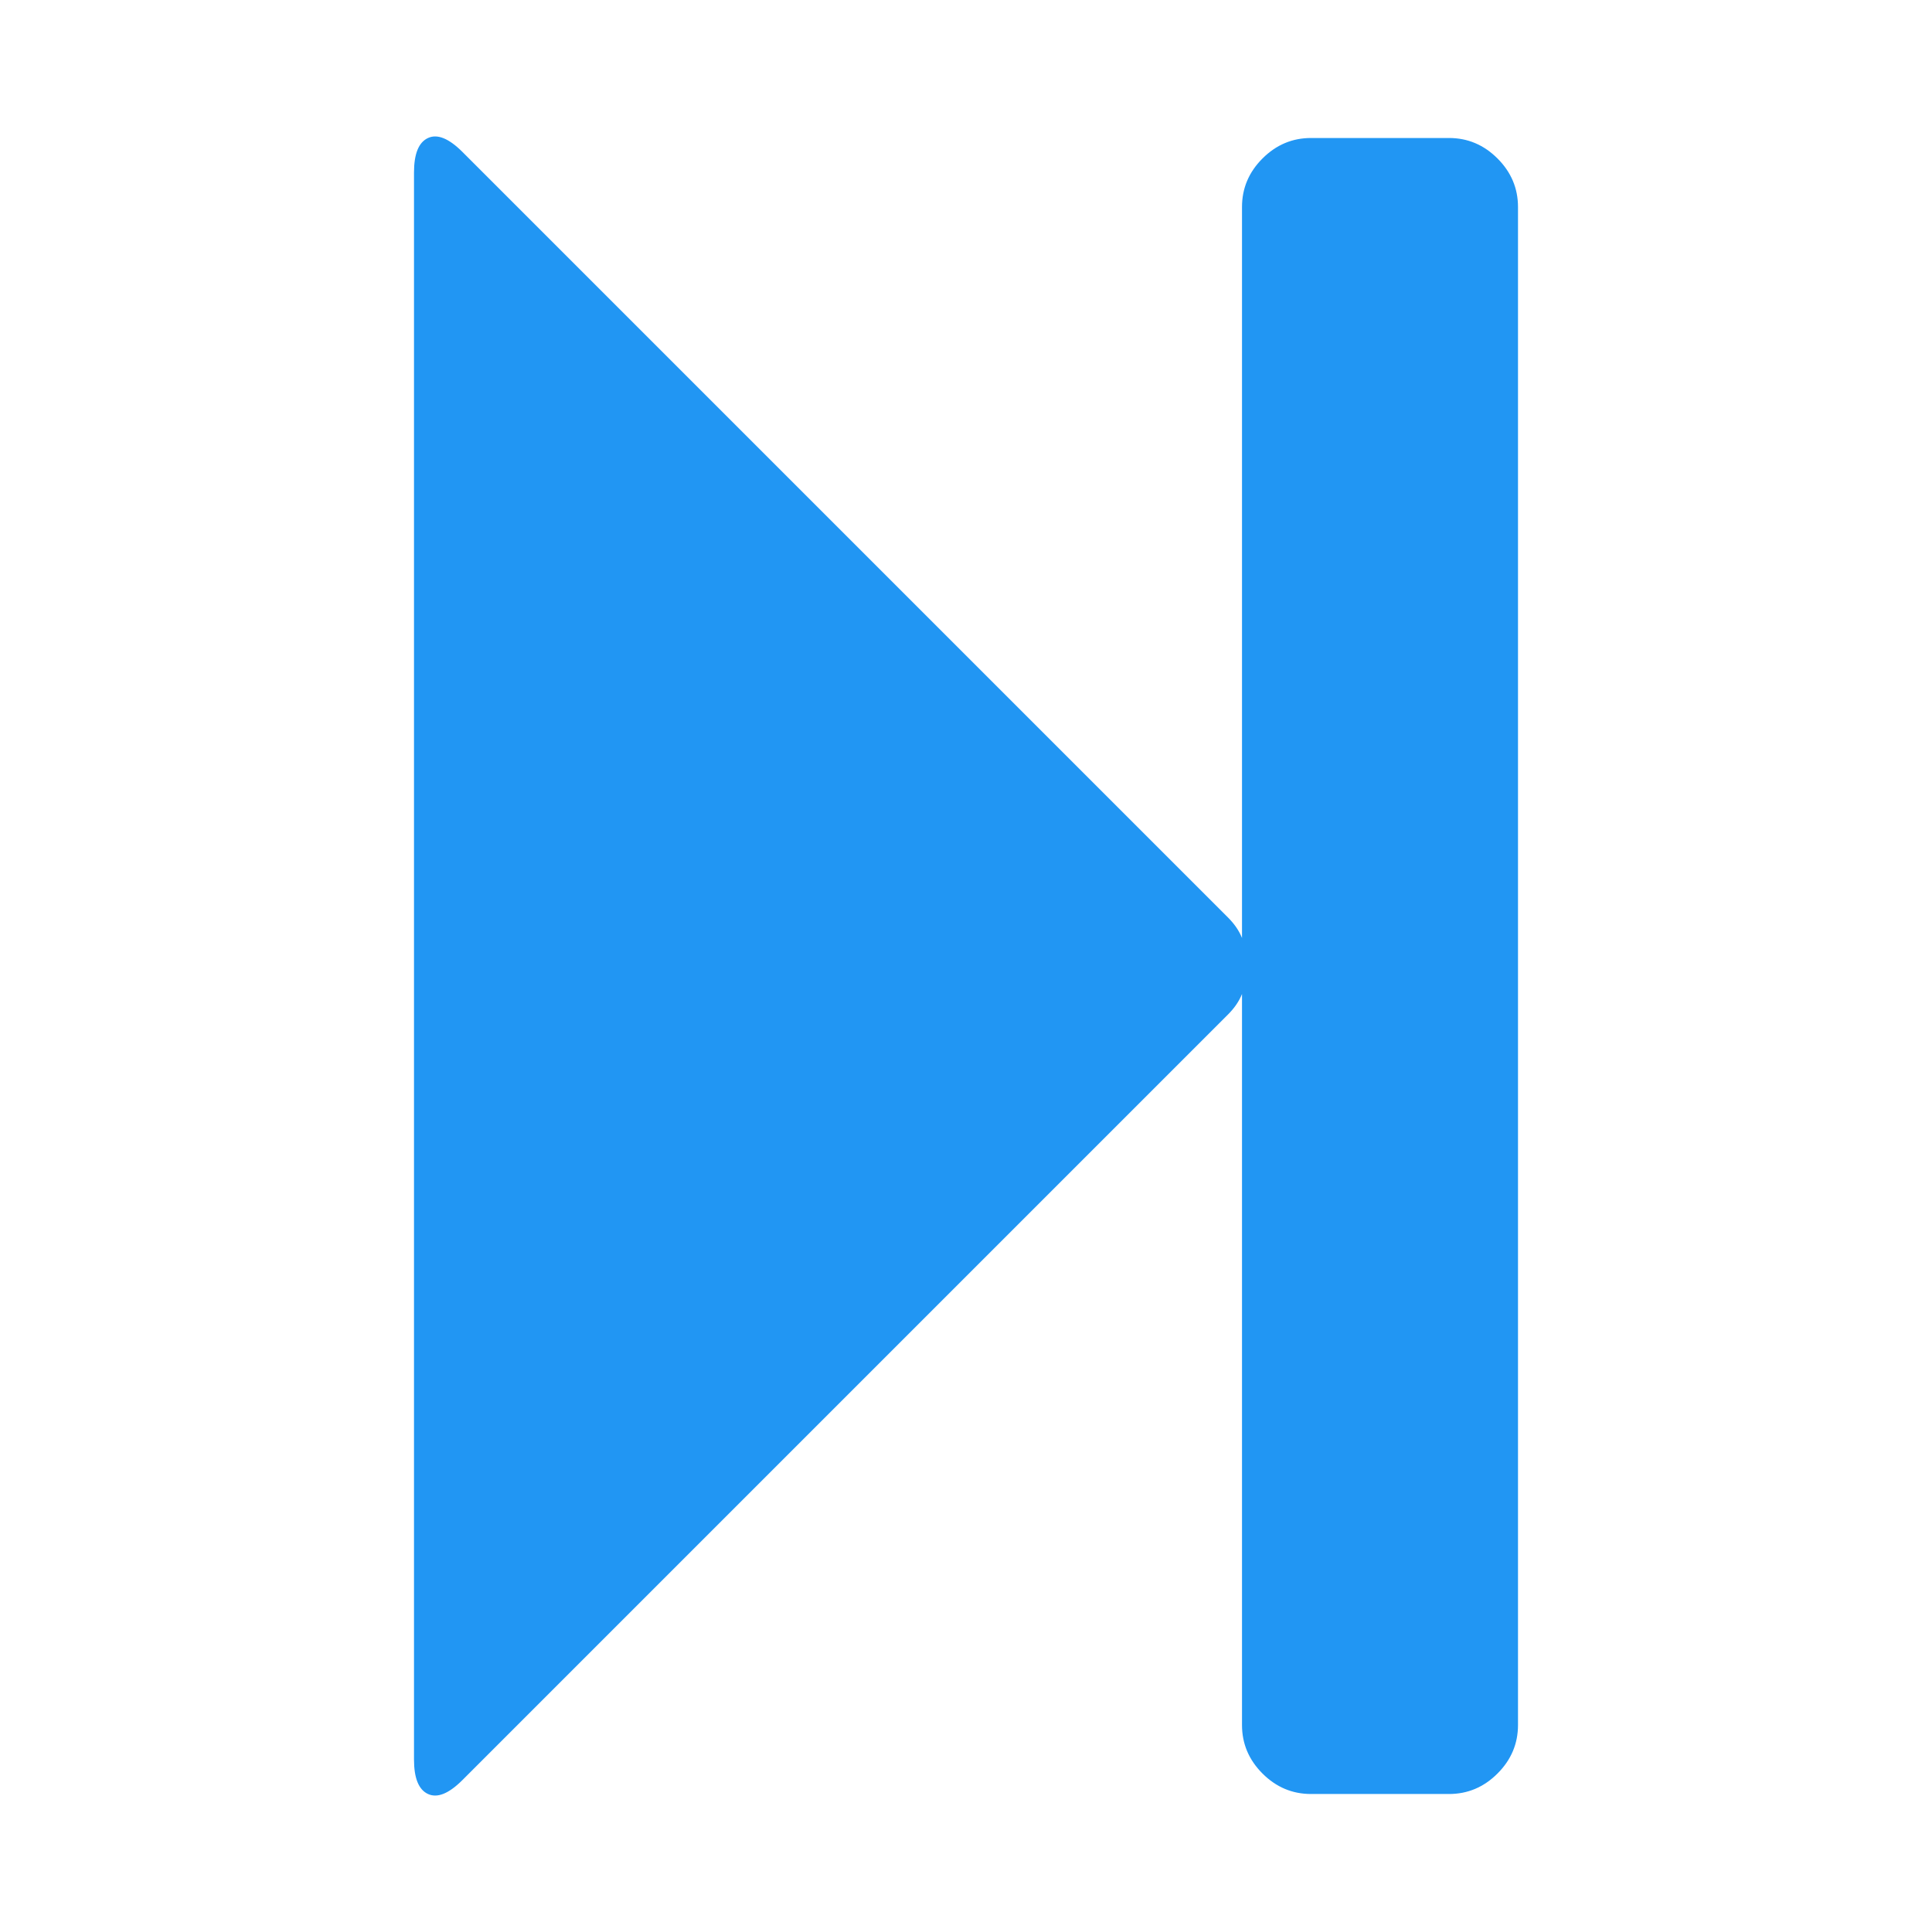
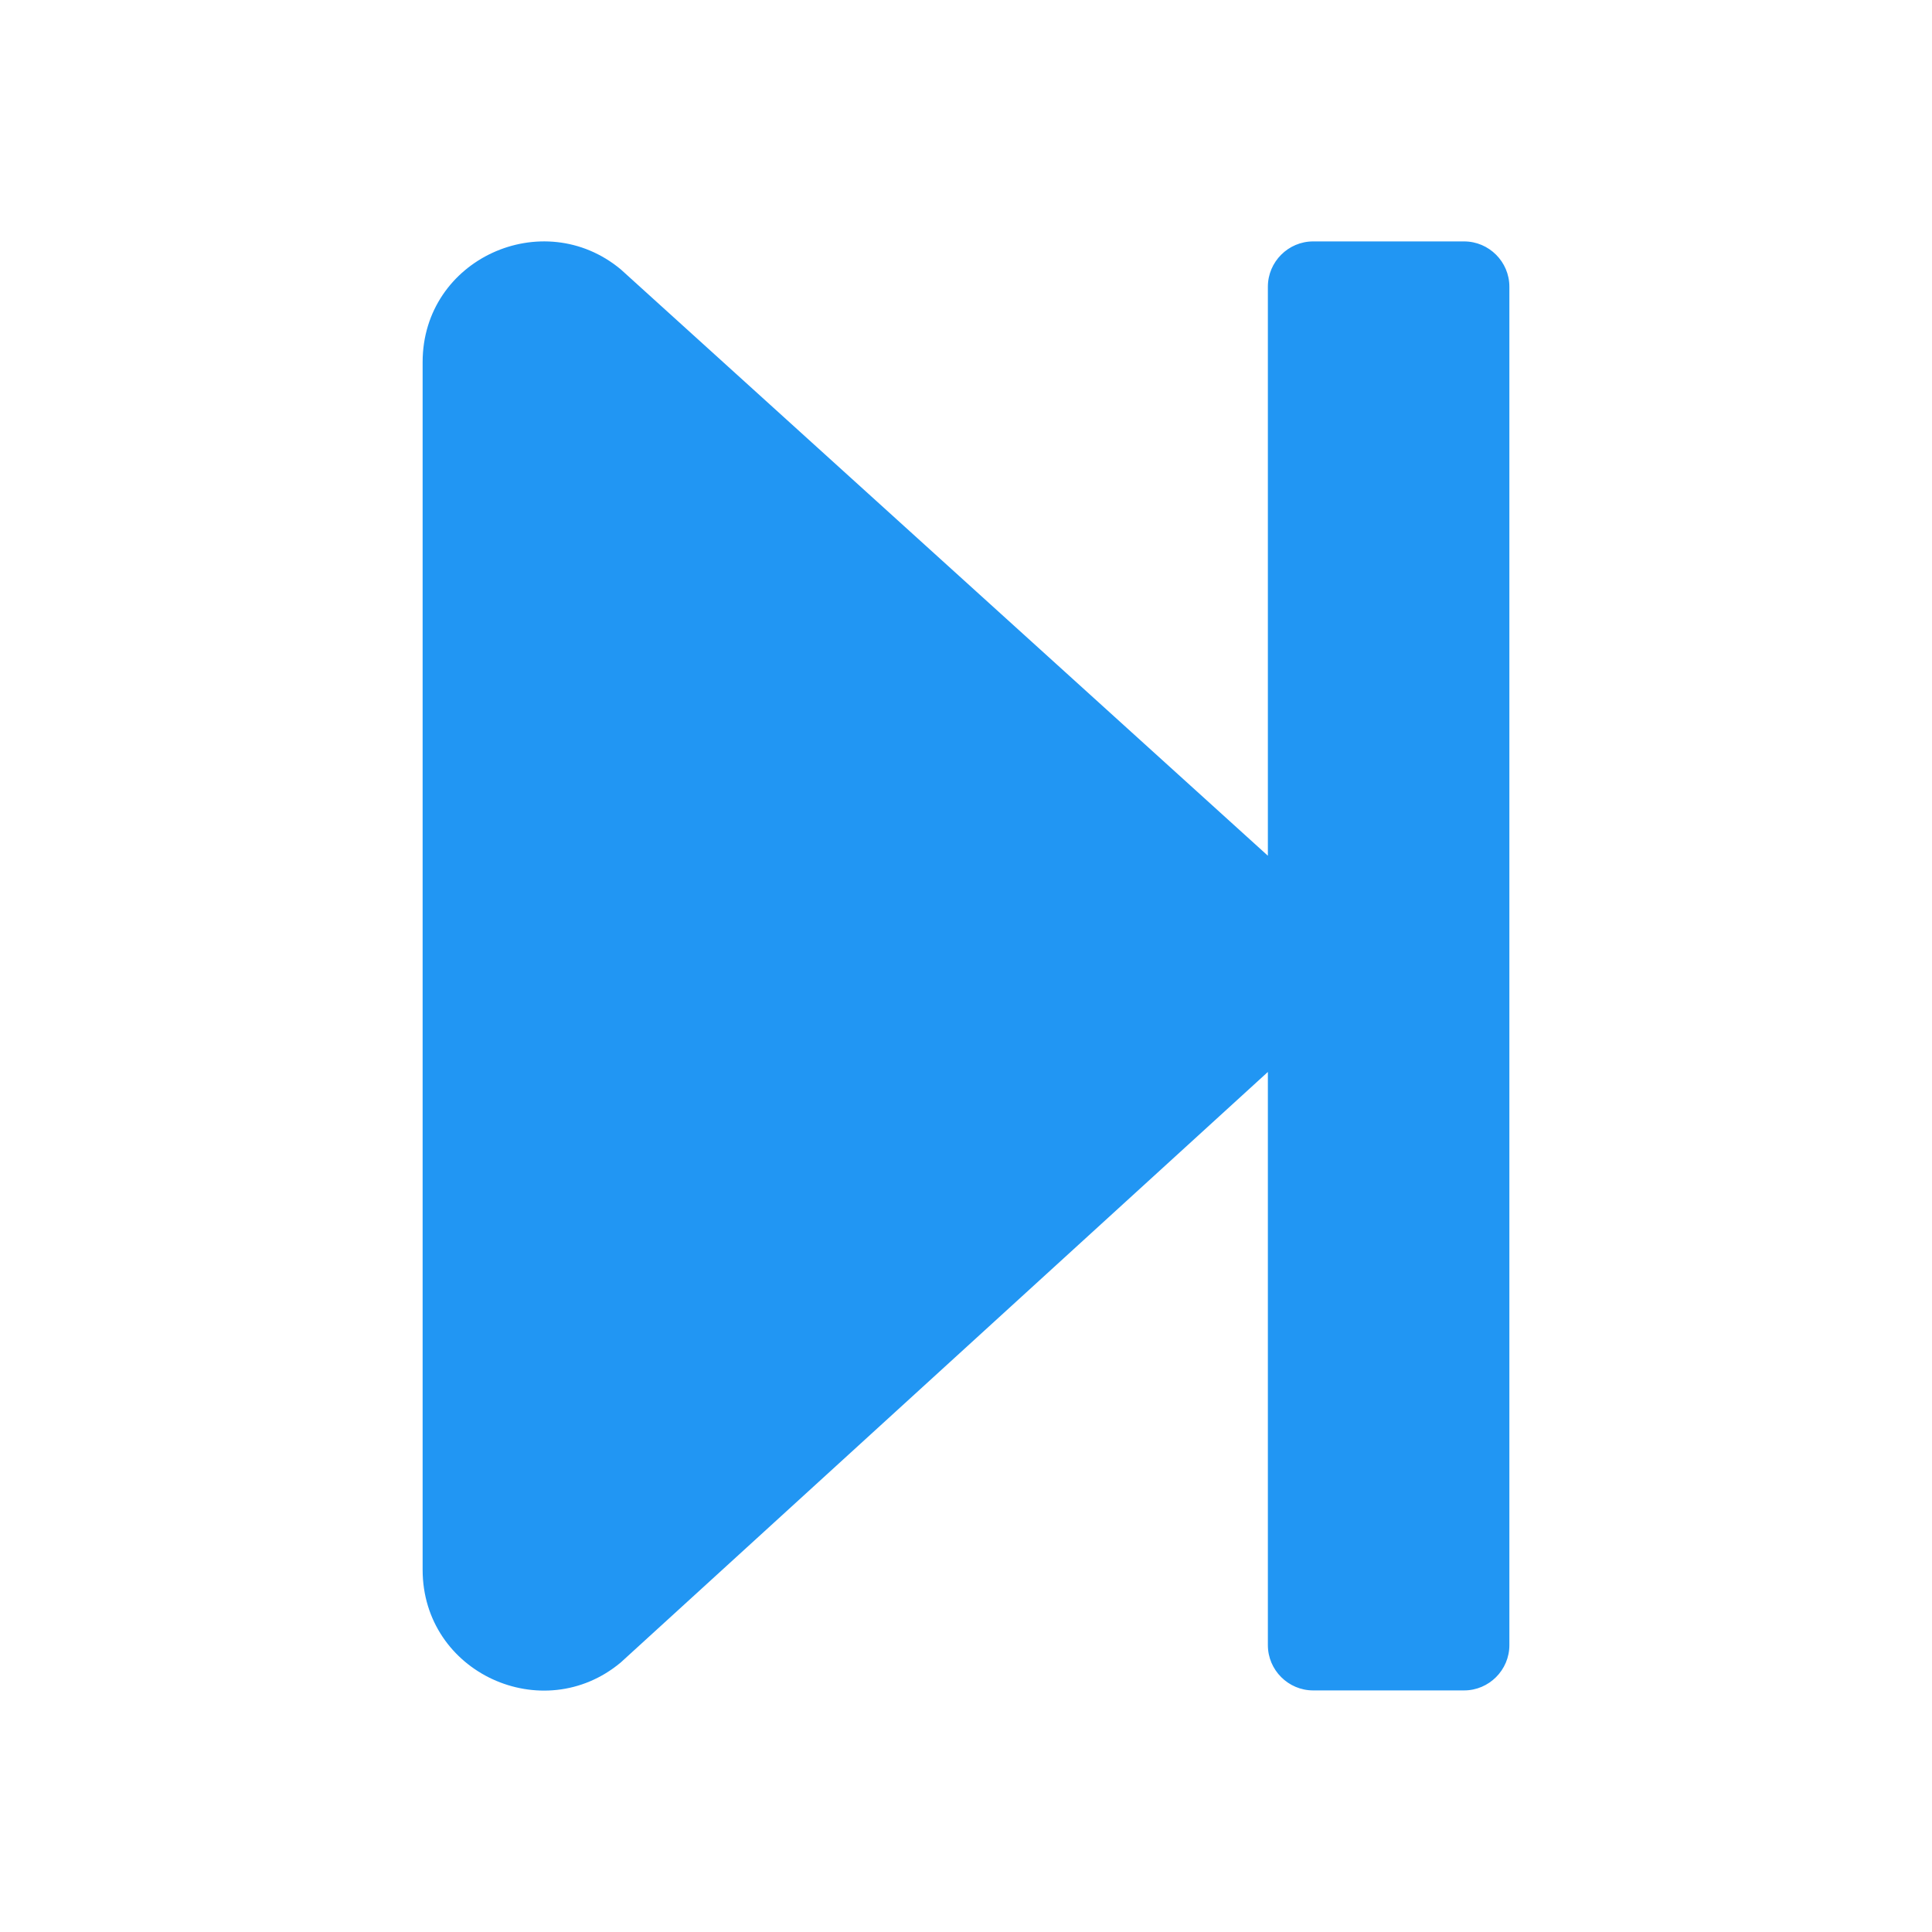
- <svg xmlns="http://www.w3.org/2000/svg" width="1792" height="1792" viewBox="0 0 1792 1792">
-   <path style="fill:#2196f3" d="M429 1651q-19 19-32 13t-13-32v-1472q0-26 13-32t32 13l710 710q9 9 13 19v-678q0-26 19-45t45-19h128q26 0 45 19t19 45v1408q0 26-19 45t-45 19h-128q-26 0-45-19t-19-45v-678q-4 10-13 19z" />
+ <svg xmlns="http://www.w3.org/2000/svg" viewBox="0 0 512 512">
+   <path style="fill:#2196f3" d="m 400,75.978 0,360 c 0,6.6 -5.4,12 -12,12 l -40,0 c -6.6,0 -12,-5.4 -12,-12 l 0,-151.9 -171.5,156.5 c -20.6,17.2 -52.5,2.8 -52.5,-24.6 0,-202.116 0,-87.478 0,-320 0,-27.4 31.9,-41.7 52.5,-24.6 L 336,226.778 336,75.978 c 0,-6.6 5.4,-12 12,-12 l 40,0 c 6.6,0 12,5.4 12,12 z" />
</svg>
